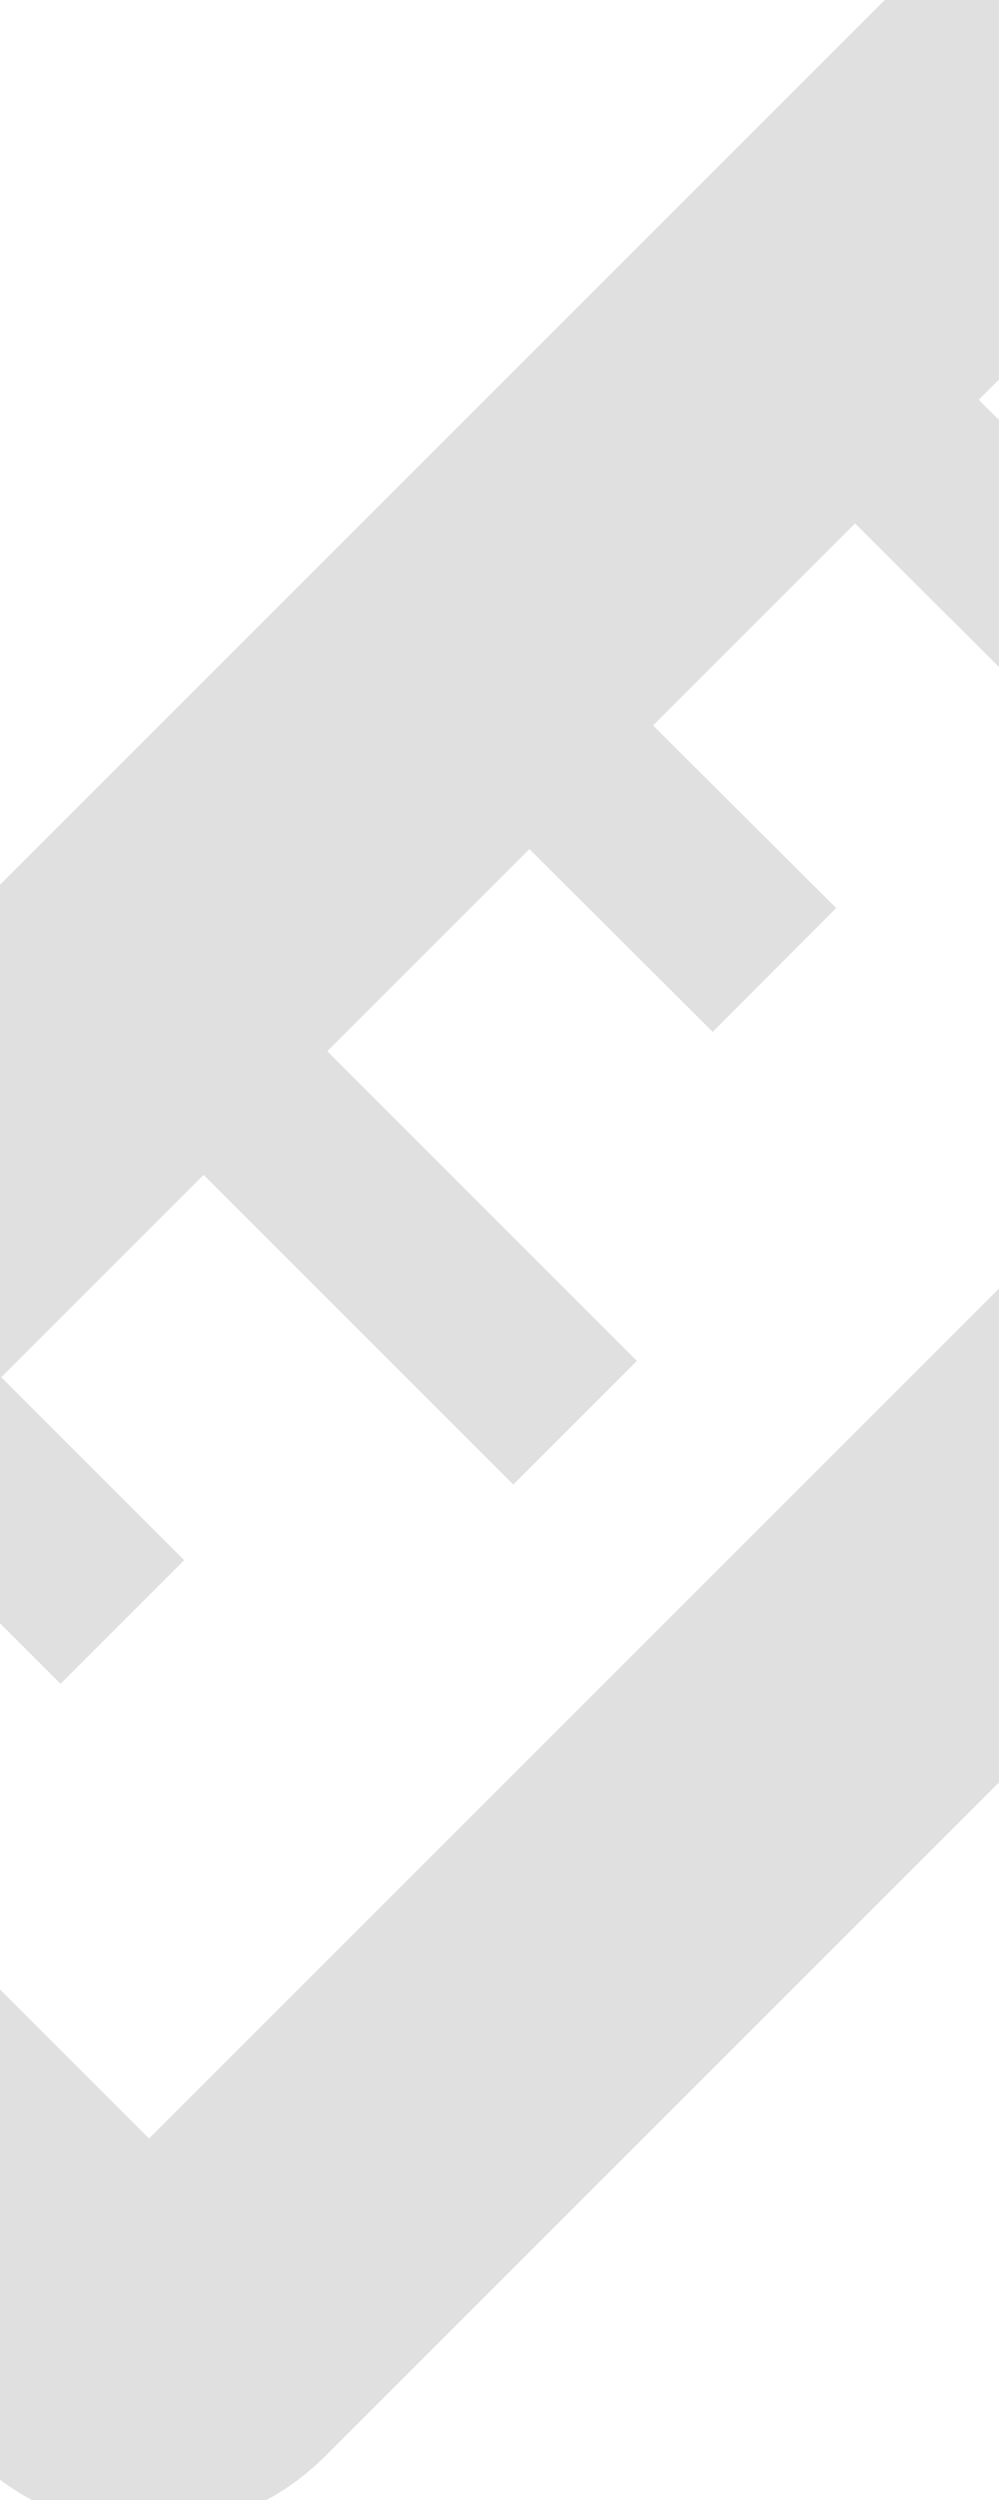
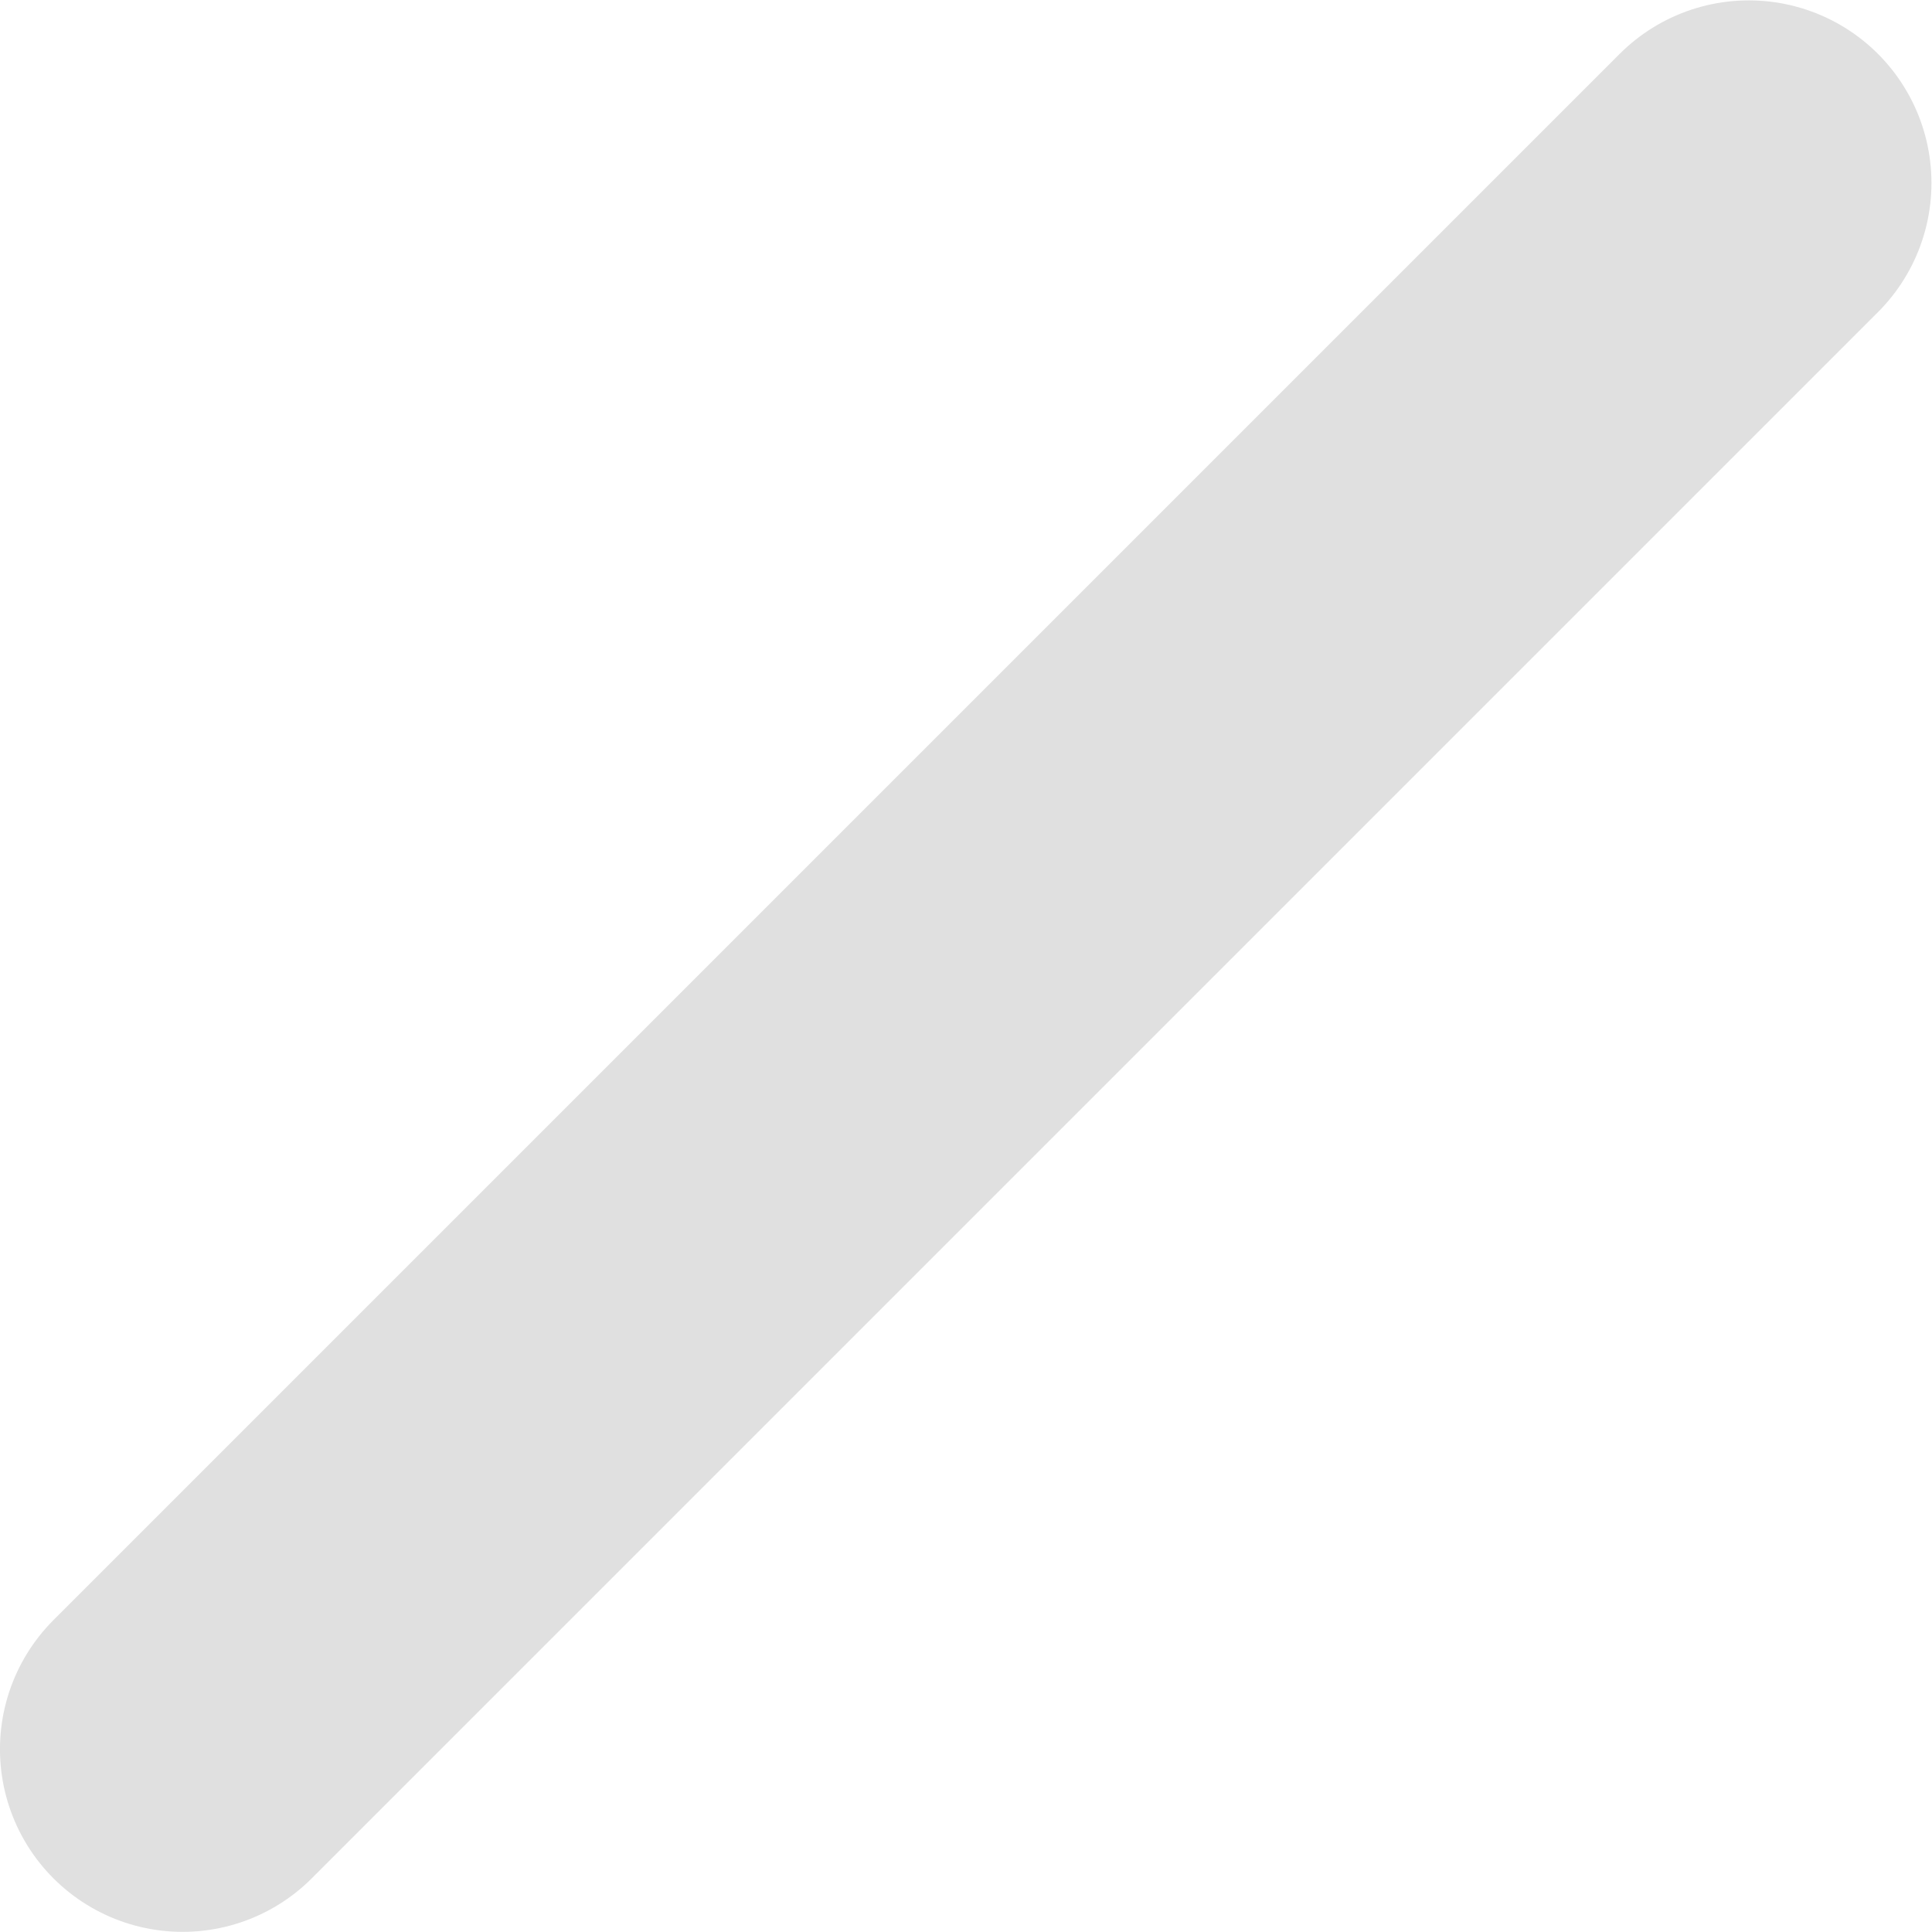
- <svg xmlns="http://www.w3.org/2000/svg" width="1.513mm" height="3.788mm" viewBox="0 0 1.513 3.788" version="1.1" id="svg1" xml:space="preserve">
+ <svg xmlns="http://www.w3.org/2000/svg" width="3.729mm" height="3.729mm" viewBox="0 0 3.729 3.729" version="1.1" id="svg1" xml:space="preserve">
  <defs id="defs1" />
-   <g id="layer1" transform="translate(-0.6275926,0.01869169)">
+   <g id="layer1" transform="translate(-23.89057,-0.05776847)">
    <rect style="fill:#2c2c2c;fill-opacity:1;stroke:none;stroke-width:0.373;stroke-linecap:round;stroke-linejoin:round;stroke-dasharray:none;stroke-opacity:1" id="rect7" width="6.35" height="6.35" x="-14.584" y="-1.316" ry="0.608" />
    <rect style="fill:none;fill-opacity:1;stroke:#e0e0e0;stroke-width:0.529;stroke-linecap:round;stroke-linejoin:round;stroke-dasharray:none;stroke-opacity:1" id="rect1" width="1.503" height="3.688" x="1.643" y="-1.749" ry="0.111" transform="rotate(45)" />
    <path style="fill:none;stroke:#e0e0e0;stroke-width:0.265px;stroke-linecap:butt;stroke-linejoin:miter;stroke-opacity:1" d="M 1.928,0.592 2.486,1.149" id="path12" />
    <path style="fill:none;stroke:#e0e0e0;stroke-width:0.265px;stroke-linecap:butt;stroke-linejoin:miter;stroke-opacity:1" d="M 1.435,1.086 1.801,1.451" id="path13" />
    <path style="fill:none;stroke:#e0e0e0;stroke-width:0.265px;stroke-linecap:butt;stroke-linejoin:miter;stroke-opacity:1" d="M 0.941,1.579 1.499,2.137" id="path14" />
    <path style="fill:none;stroke:#e0e0e0;stroke-width:0.265px;stroke-linecap:butt;stroke-linejoin:miter;stroke-opacity:1" d="M 0.447,2.073 0.813,2.439" id="path15" />
    <path id="path21" style="fill:#e0e0e0;fill-opacity:1;stroke-width:0.02" d="M 5.421,-0.042 C 5.405,-0.042 4.812,0.888 4.618,1.217 4.303,1.75 4.188,2.076 4.188,2.431 c -7.4e-6,0.198 0.034,0.351 0.118,0.528 0.182,0.386 0.545,0.645 0.978,0.699 0.071,0.009 0.259,0.004 0.334,-0.009 C 5.961,3.59 6.247,3.407 6.442,3.123 6.625,2.855 6.693,2.533 6.637,2.199 6.584,1.89 6.461,1.609 6.161,1.111 5.962,0.781 5.434,-0.043 5.421,-0.042 Z M 4.76,1.845 c 0.031,0.001 0.062,0.013 0.088,0.036 0.053,0.047 0.057,0.093 0.016,0.211 -0.041,0.12 -0.057,0.197 -0.062,0.303 -0.009,0.194 0.046,0.337 0.183,0.473 0.074,0.074 0.137,0.115 0.228,0.147 0.056,0.02 0.159,0.038 0.213,0.039 0.065,3.32e-4 0.125,0.056 0.132,0.125 0.003,0.03 7.113e-4,0.042 -0.016,0.075 -0.017,0.033 -0.026,0.042 -0.059,0.059 -0.038,0.019 -0.083,0.024 -0.143,0.015 -0.01,-0.001 -0.042,-0.006 -0.071,-0.01 C 5.125,3.295 4.955,3.215 4.837,3.114 4.784,3.068 4.706,2.98 4.671,2.928 4.636,2.875 4.585,2.772 4.565,2.712 4.513,2.553 4.509,2.339 4.555,2.155 c 0.019,-0.075 0.06,-0.199 0.077,-0.233 0.026,-0.052 0.077,-0.079 0.128,-0.077 z" />
-     <path d="M 11.276,3.429 H 8.101 V 0.254 H 11.276 L 9.688,1.841 Z" fill="#8da5f3" stroke="#8da5f3" stroke-linejoin="round" stroke-width="0.529" id="path1" style="stroke:#e0e0e0;stroke-opacity:1;fill:none" />
+     <path d="M 11.276,3.429 H 8.101 V 0.254 H 11.276 L 9.688,1.841 Z" fill="#8da5f3" stroke="#8da5f3" stroke-linejoin="round" stroke-width="0.529" id="path1" style="fill:none;stroke:#e0e0e0;stroke-width:0.529;stroke-dasharray:none;stroke-opacity:1" />
    <path id="rect2" style="fill:#000000;fill-opacity:0;stroke:#e0e0e0;stroke-width:0.503;stroke-linecap:square;stroke-linejoin:round;stroke-dasharray:none;stroke-opacity:1" d="M -4.014,0.467 A 1.416,1.383 0 0 0 -5.43,1.812 h -4.609e-4 v 0.037 a 1.416,1.383 0 0 0 0,9.001e-4 1.416,1.383 0 0 0 0,9e-4 V 3.275 h 2.832 V 1.849 1.812 h -9.218e-4 A 1.416,1.383 0 0 0 -4.014,0.467 Z" />
-     <path style="fill:#000000;stroke:#e0e0e0;stroke-width:0.265;stroke-linecap:round;stroke-linejoin:miter;stroke-dasharray:none;stroke-opacity:1;fill-opacity:0" d="m -2.416,2.99 h 0.743 v 0.395" id="path4" />
+     <path style="fill:#000000;fill-opacity:0;stroke:#e0e0e0;stroke-width:0.265;stroke-linecap:round;stroke-linejoin:miter;stroke-dasharray:none;stroke-opacity:1" d="m -2.416,2.99 h 0.743 v 0.395" id="path4" />
    <circle style="fill:#000000;fill-opacity:0;stroke:#e0e0e0;stroke-width:0.296;stroke-linecap:round;stroke-linejoin:round;stroke-dasharray:none;stroke-opacity:1" id="path5" cx="-4.038" cy="1.918" r="0.726" />
    <rect style="fill:#2c2c2c;fill-opacity:0;stroke:none;stroke-width:0.265;stroke-linecap:round;stroke-linejoin:round;stroke-dasharray:none;stroke-opacity:1" id="rect5" width="4.435" height="4.435" x="-8.293" y="-2.351" />
+     <path style="fill:#e0e0e0;fill-opacity:1;stroke-width:0.591;stroke-linecap:round;stroke-linejoin:round;stroke-dasharray:none" id="path2" d="m 16.85,1.866 a 1.852,1.852 0 0 1 -1.637,1.84 1.852,1.852 0 0 1 -2.017,-1.412 1.852,1.852 0 0 1 1.169,-2.168 l 0.633,1.74 z" />
+     <circle style="fill:#999999;fill-opacity:1;stroke-width:0.529;stroke-linecap:round;stroke-linejoin:round;stroke-dasharray:none" id="path3" cx="14.998" cy="1.922" r="0.265" />
+     <path style="fill:#000000;fill-opacity:1;stroke:#e0e0e0;stroke-width:0.705;stroke-linecap:round;stroke-linejoin:miter;stroke-dasharray:none;stroke-opacity:1" d="M 18.724,0.411 21.747,3.434" id="path8" />
+     <path style="fill:#000000;fill-opacity:1;stroke:#e0e0e0;stroke-width:0.705;stroke-linecap:round;stroke-linejoin:miter;stroke-dasharray:none;stroke-opacity:1" d="M 21.747,0.411 20.357,1.801" id="path9" />
+     <circle style="fill:#999999;fill-opacity:1;stroke-width:2.132;stroke-linecap:round;stroke-linejoin:round;stroke-dasharray:none" id="path3-5" cx="15.668" cy="-12.949" r="1.066" transform="rotate(45)" />
+     <path style="fill:#000000;fill-opacity:1;stroke:#e0e0e0;stroke-width:0.705;stroke-linecap:round;stroke-linejoin:miter;stroke-dasharray:none;stroke-opacity:1" d="M 27.266,0.411 24.243,3.434" id="path10" />
  </g>
</svg>
